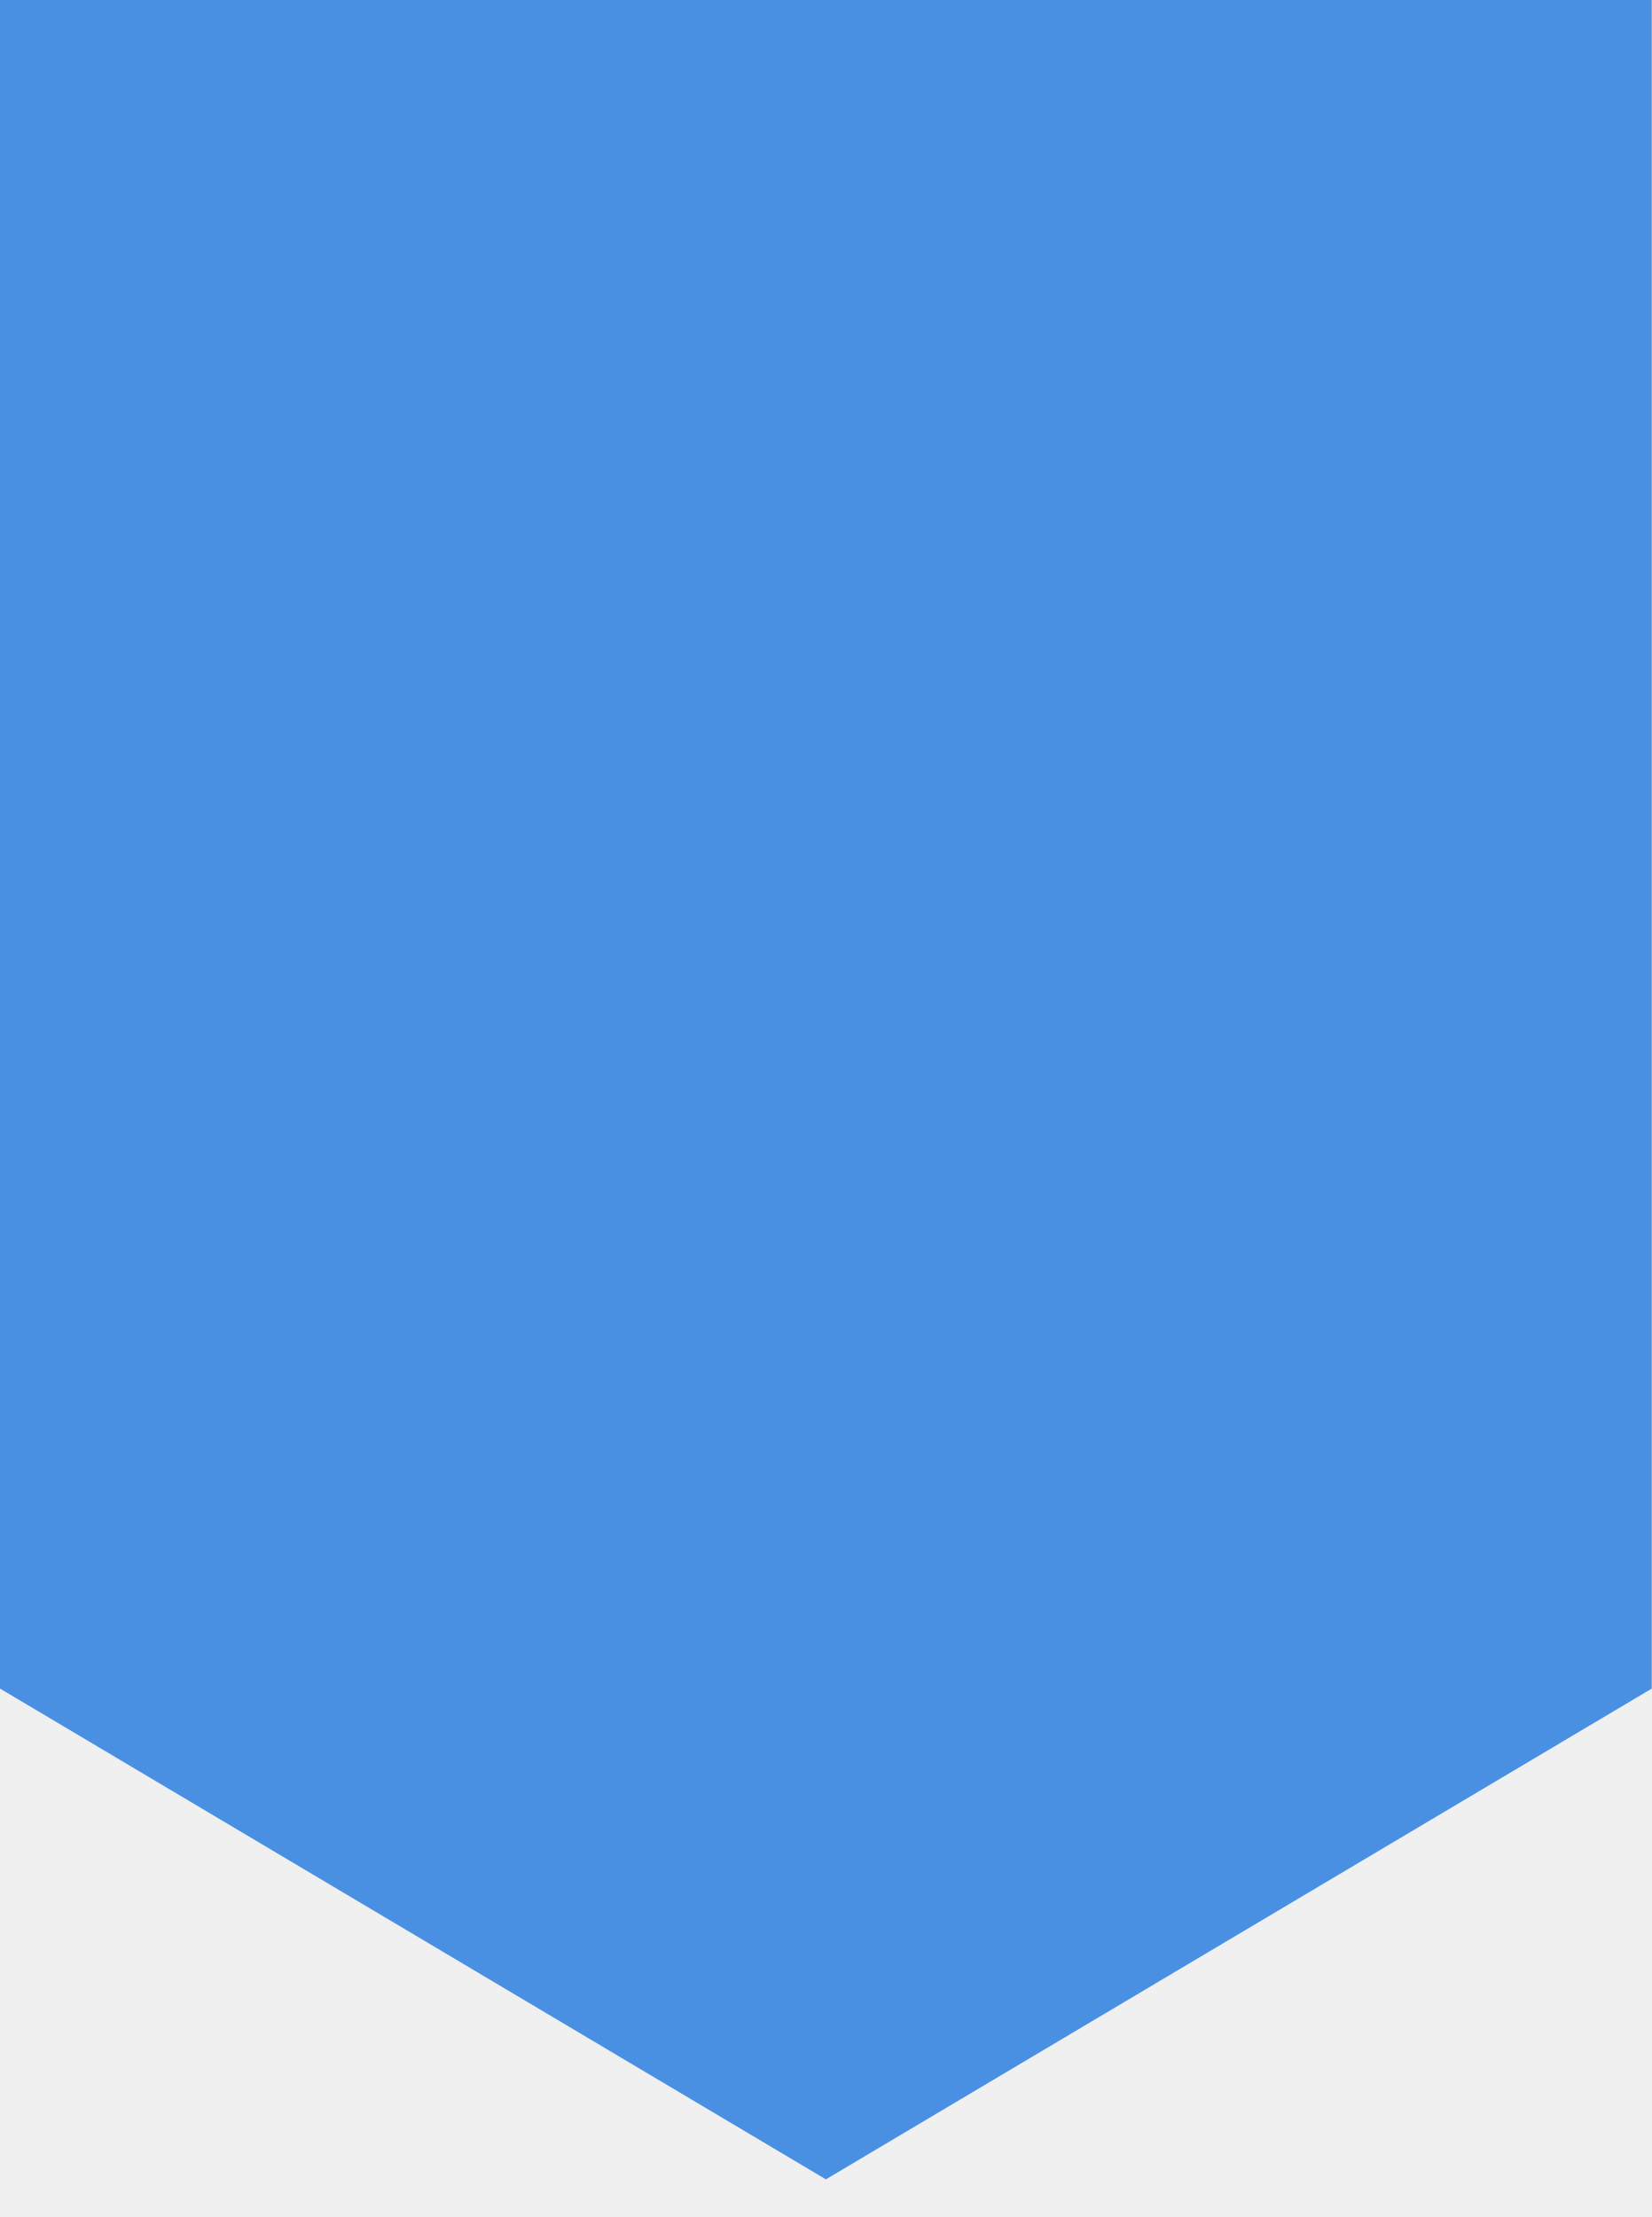
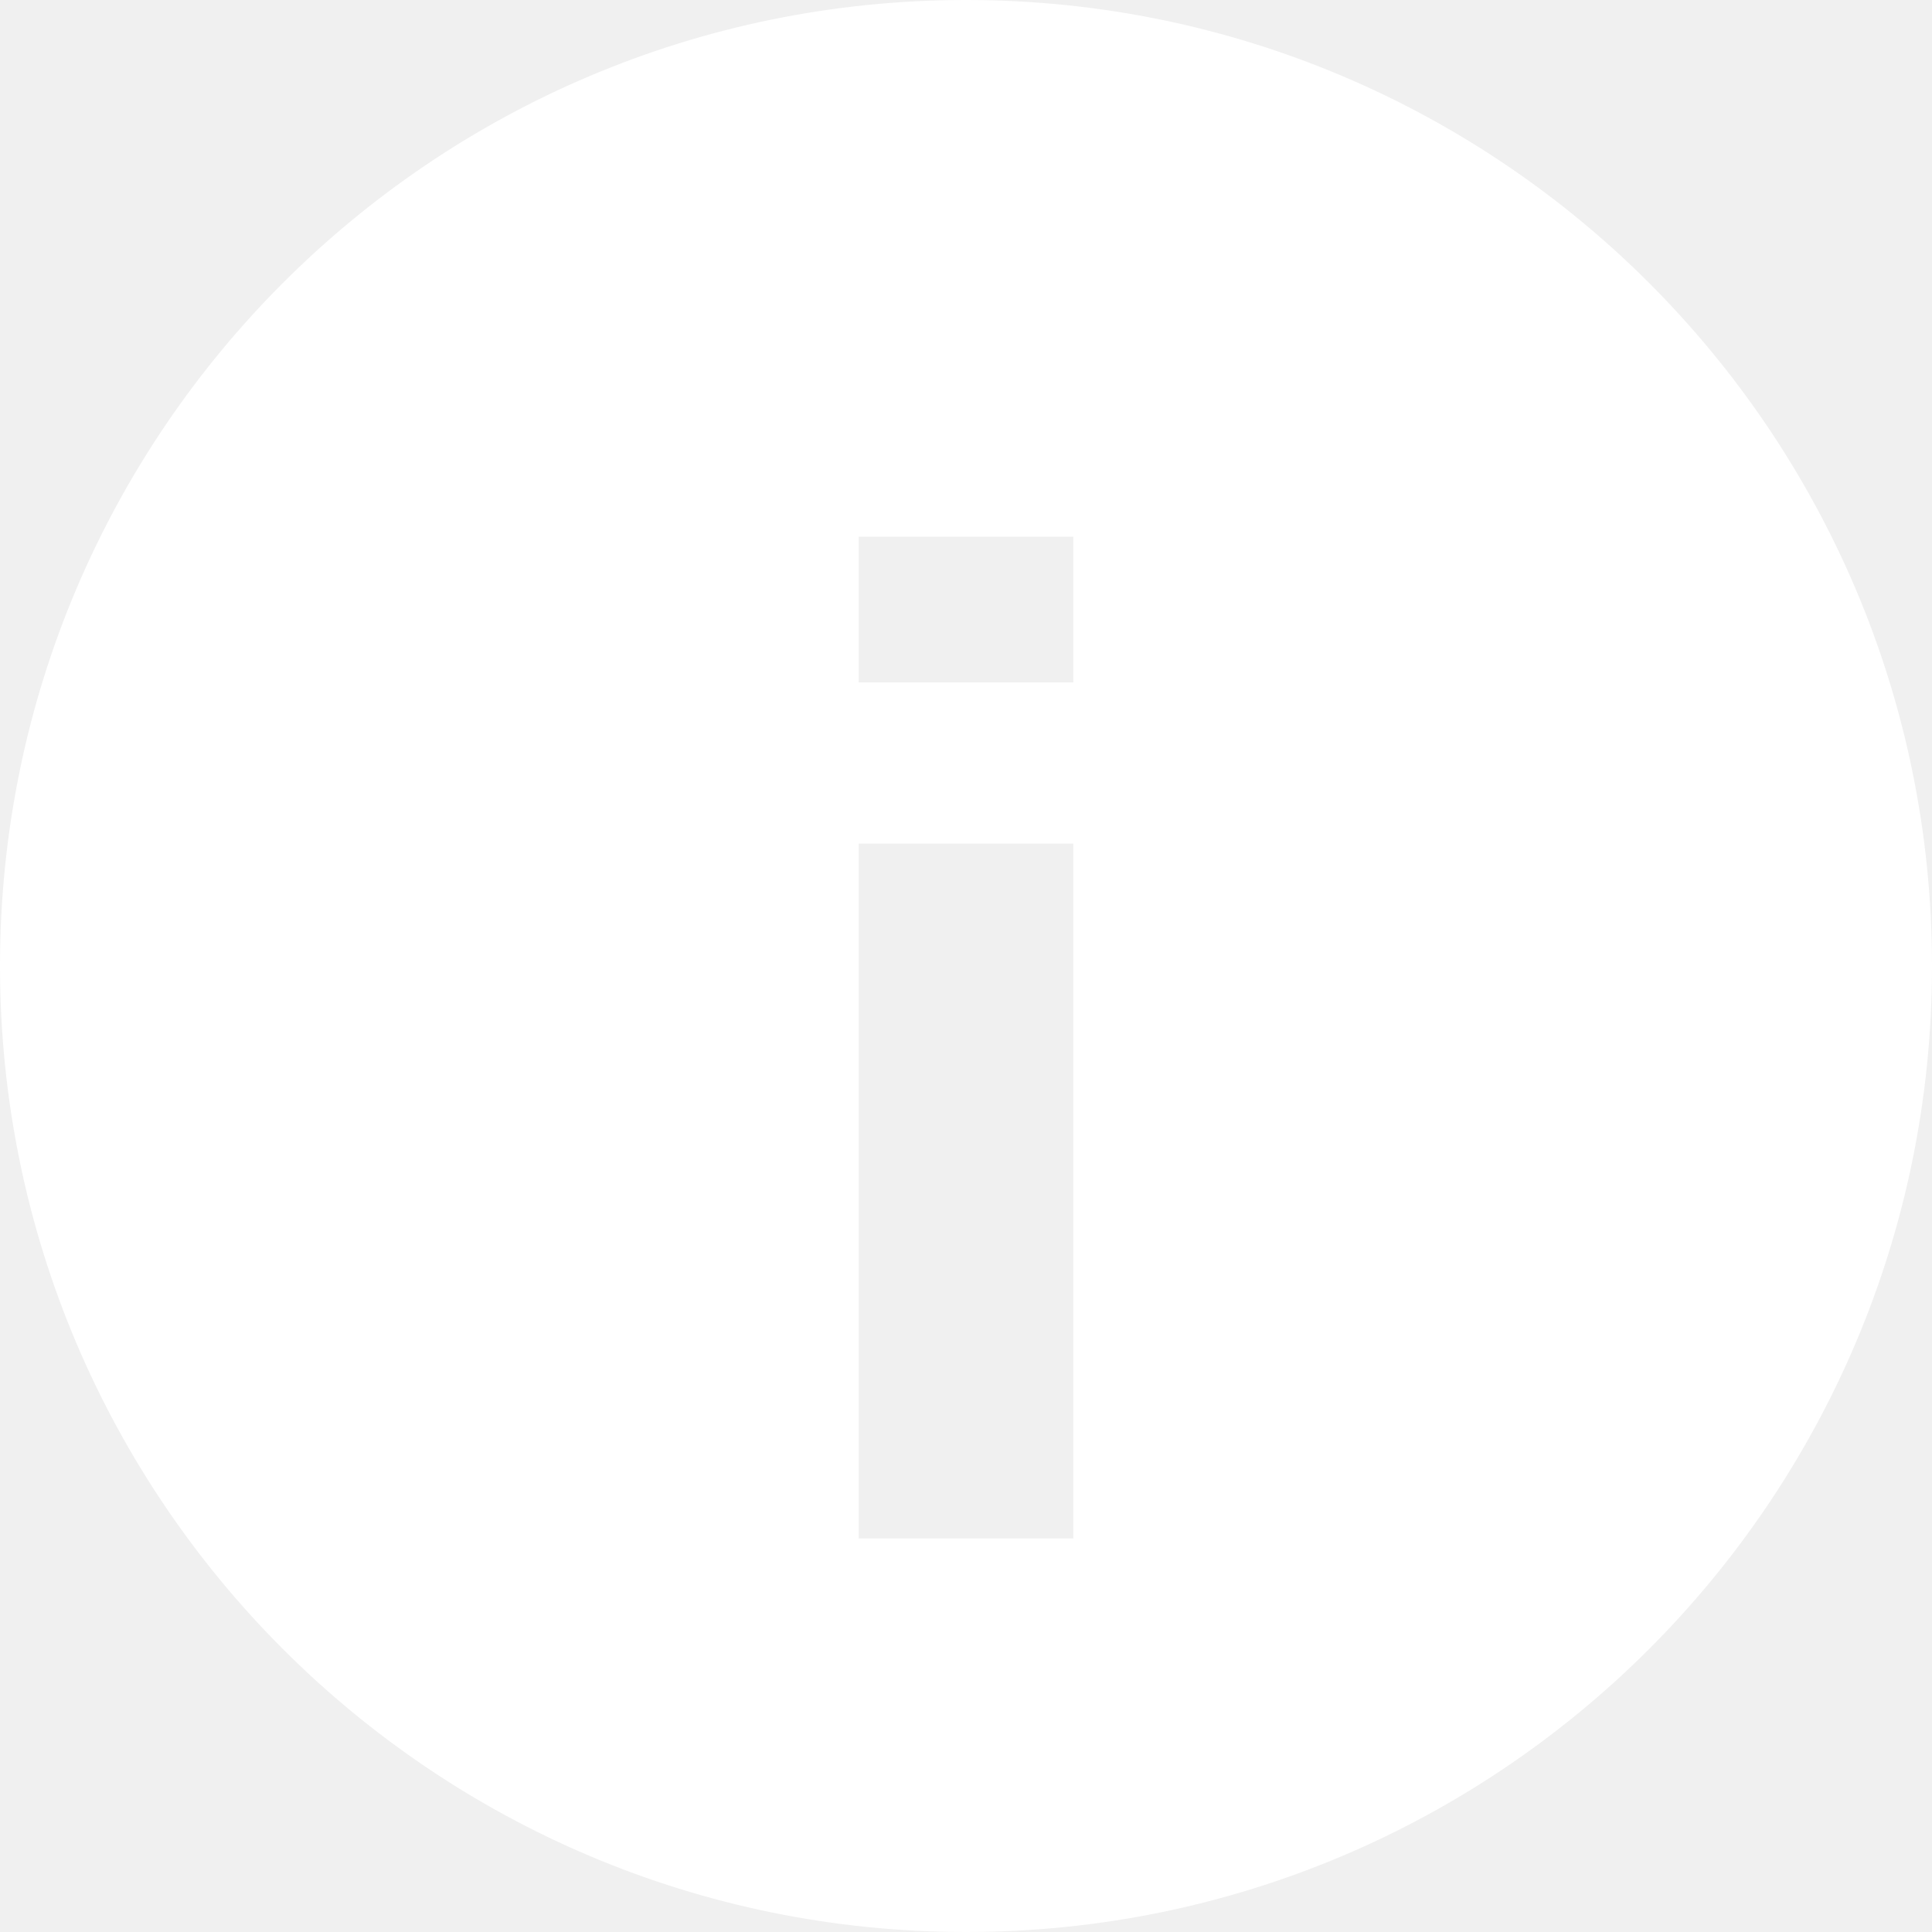
- <svg xmlns="http://www.w3.org/2000/svg" width="38px" height="51px" viewBox="0 0 38 51" version="1.1">
+ <svg xmlns="http://www.w3.org/2000/svg" width="54px" height="54px" viewBox="0 0 54 54" version="1.1">
  <defs />
  <g id="new" stroke="none" stroke-width="1" fill="none" fill-rule="evenodd">
-     <polygon id="pin_info" fill="#4A90E2" points="0 0 38 0 38 38.844 19 50.134 0 38.844" />
+     <g id="mark_info" fill="#FFFFFF">
+       <path d="M27,54 C41.912,54 54,41.912 54,27 C54,12.088 41.912,0 27,0 C12.088,0 0,12.088 0,27 C0,41.912 12.088,54 27,54 Z M30,43 L24,43 L24,23.579 L30,23.579 L30,43 Z M30,19.074 L24,19.074 L24,15 L30,15 L30,19.074 Z" id="Combined-Shape" />
+     </g>
  </g>
</svg>
